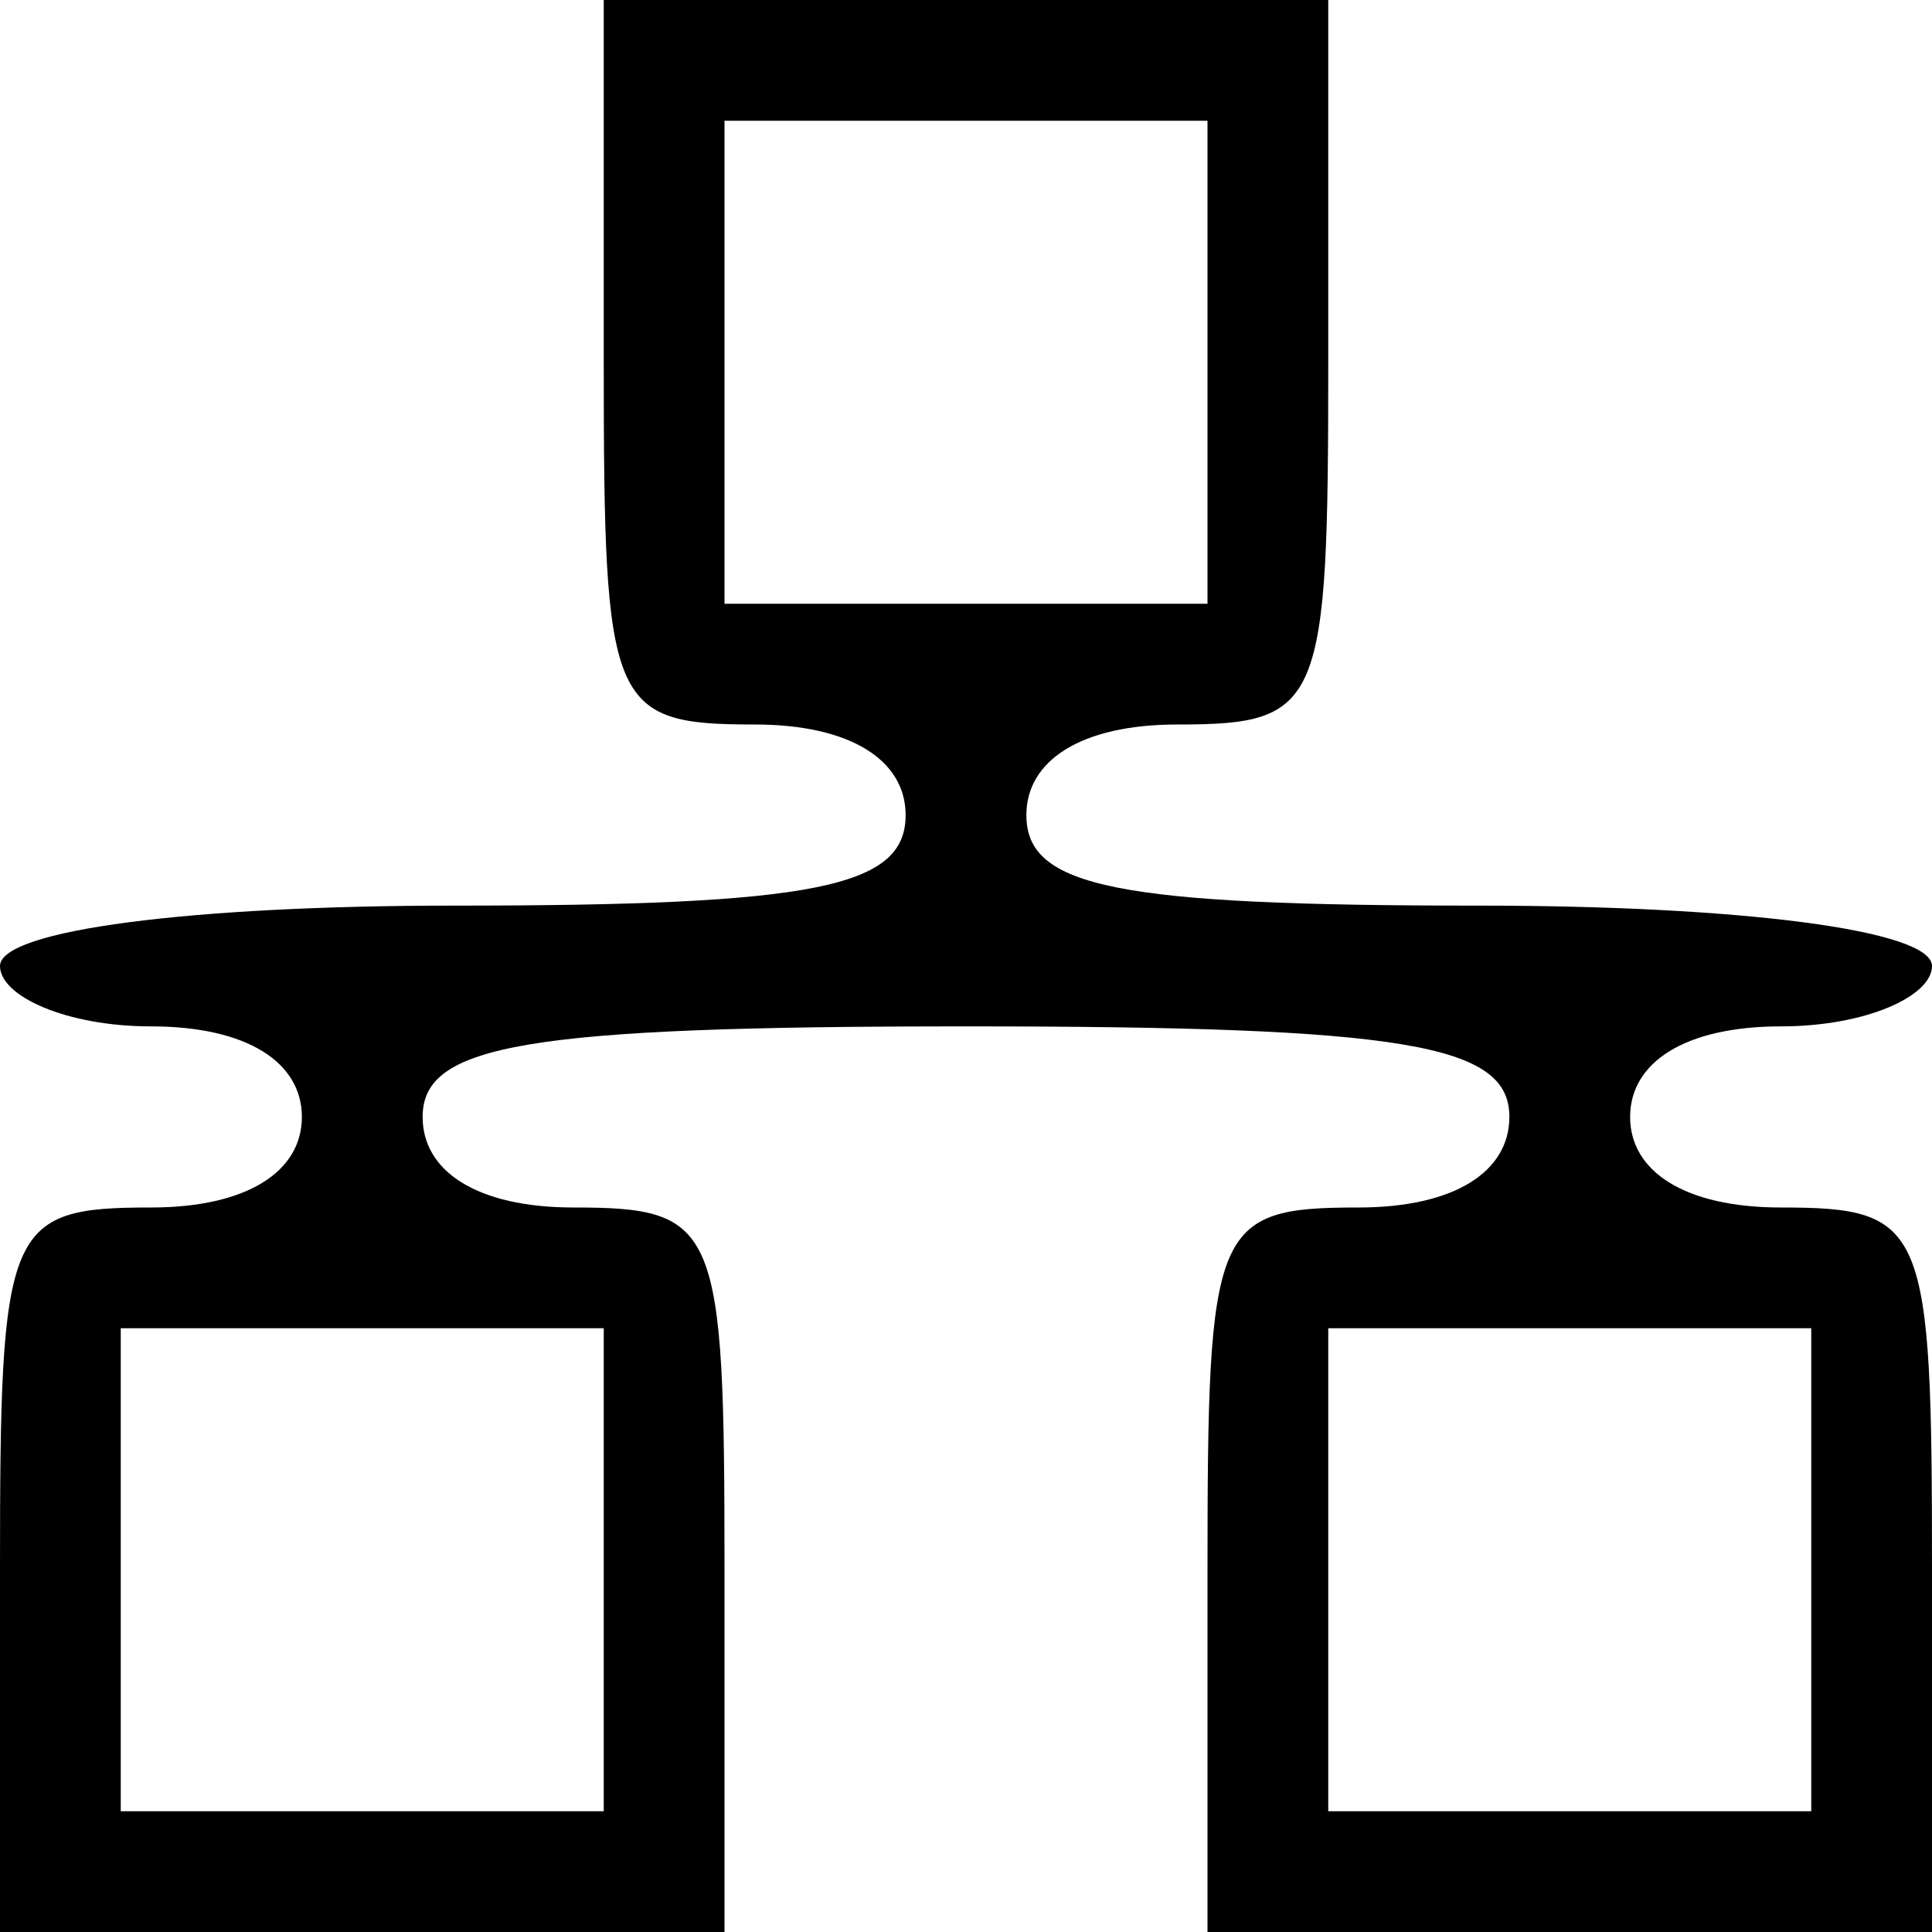
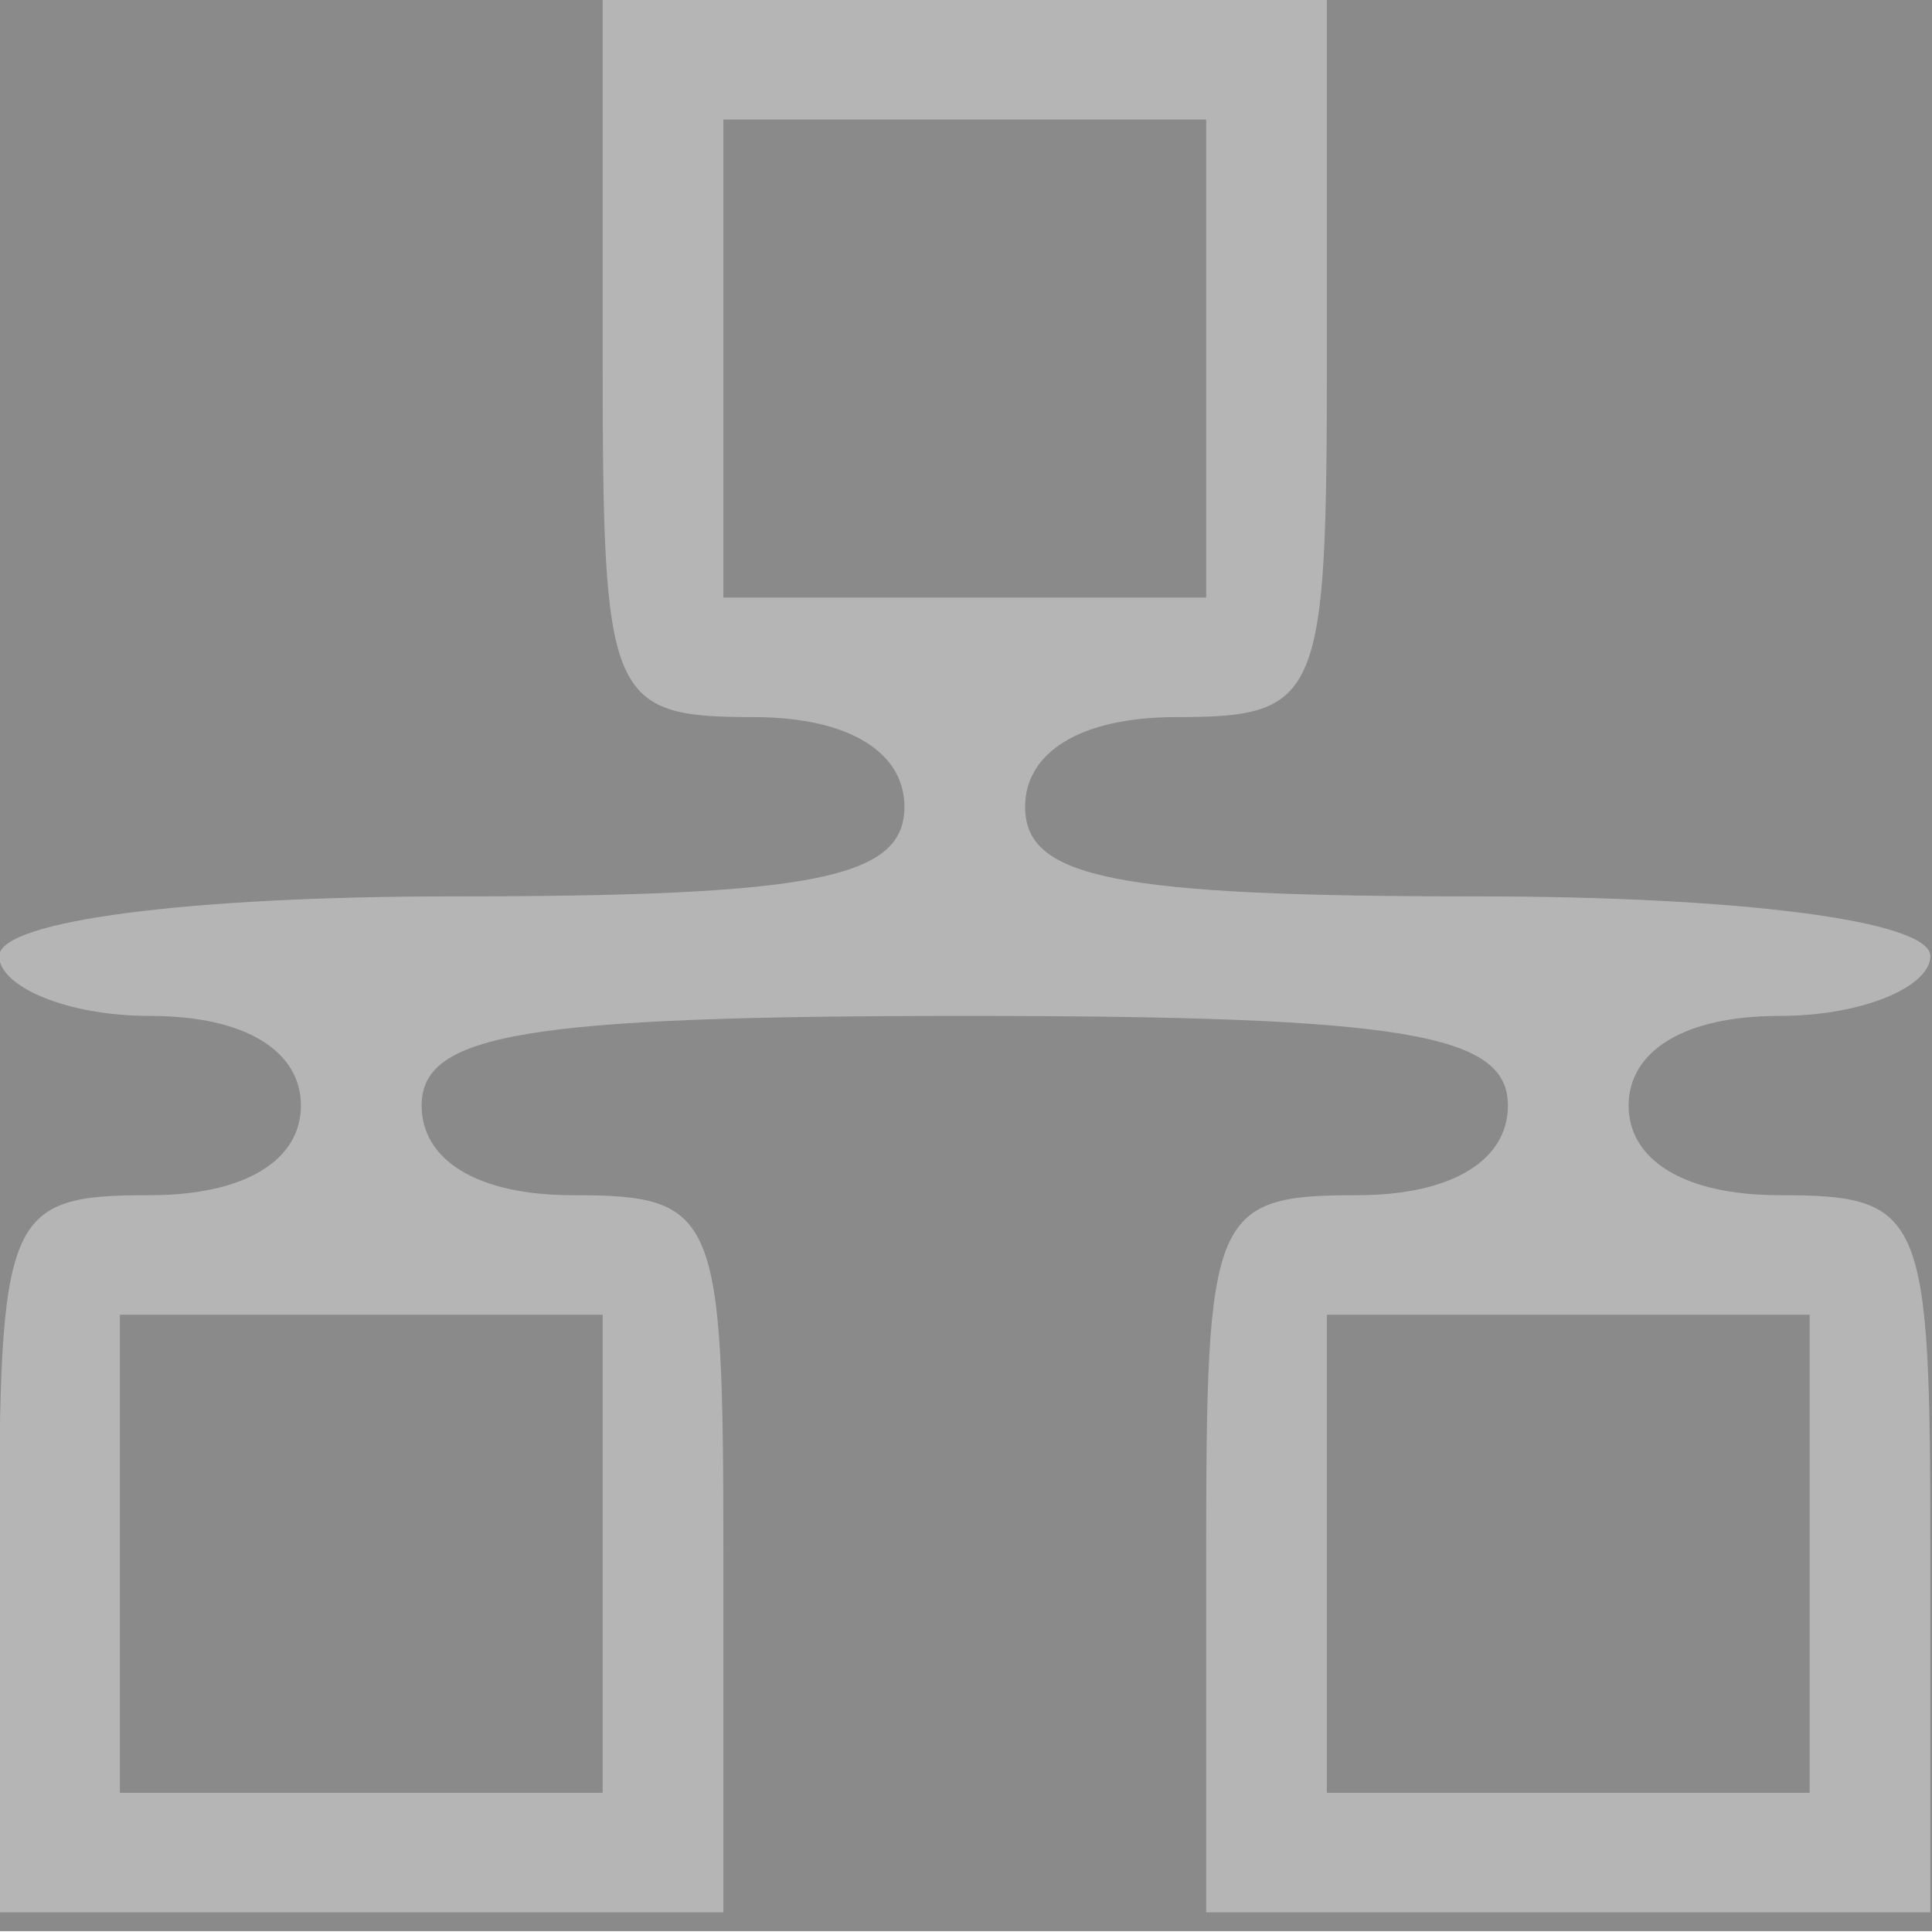
- <svg xmlns="http://www.w3.org/2000/svg" version="1.0" width="32pt" height="32pt" viewBox="0 0 32 32" preserveAspectRatio="xMidYMid meet">
-   <g transform="translate(0,32) scale(0.1,-0.1)" fill="#000000" stroke="none">
-     <path d="M100 260 c0 -57 1 -60 25 -60 16 0 25 -6 25 -15 0 -12 -15 -15 -75 -15 -43 0 -75 -4 -75 -10 0 -5 11 -10 25 -10 16 0 25 -6 25 -15 0 -9 -9 -15 -25 -15 -24 0 -25 -3 -25 -60 l0 -60 60 0 60 0 0 60 c0 57 -1 60 -25 60 -16 0 -25 6 -25 15 0 12 17 15 90 15 73 0 90 -3 90 -15 0 -9 -9 -15 -25 -15 -24 0 -25 -3 -25 -60 l0 -60 60 0 60 0 0 60 c0 57 -1 60 -25 60 -16 0 -25 6 -25 15 0 9 9 15 25 15 14 0 25 5 25 10 0 6 -32 10 -75 10 -60 0 -75 3 -75 15 0 9 9 15 25 15 24 0 25 3 25 60 l0 60 -60 0 -60 0 0 -60z m100 0 l0 -40 -40 0 -40 0 0 40 0 40 40 0 40 0 0 -40z m-100 -200 l0 -40 -40 0 -40 0 0 40 0 40 40 0 40 0 0 -40z m200 0 l0 -40 -40 0 -40 0 0 40 0 40 40 0 40 0 0 -40z" />
+ <svg xmlns="http://www.w3.org/2000/svg" version="1.0" width="64" height="64" viewBox="0 0 48 48" preserveAspectRatio="xMidYMid" id="svg205">
+   <defs id="defs209" />
+   <g id="layer1">
+     <rect style="opacity:1;fill:#8a8a8a;fill-opacity:1;stroke-width:4.046" id="rect6991" width="48.183" height="48" x="-0.163" y="-0.02" />
+     <g transform="matrix(0.1499363,0,0,-0.1484713,-0.02038209,47.51083)" fill="#000000" stroke="none" id="g203" style="fill:#b5b5b5;fill-opacity:1">
+       <path d="m 100,260 c 0,-57 1,-60 25,-60 16,0 25,-6 25,-15 0,-12 -15,-15 -75,-15 -43,0 -75,-4 -75,-10 0,-5 11,-10 25,-10 16,0 25,-6 25,-15 0,-9 -9,-15 -25,-15 C 1,120 0,117 0,60 V 0 h 60 60 v 60 c 0,57 -1,60 -25,60 -16,0 -25,6 -25,15 0,12 17,15 90,15 73,0 90,-3 90,-15 0,-9 -9,-15 -25,-15 -24,0 -25,-3 -25,-60 V 0 h 60 60 v 60 c 0,57 -1,60 -25,60 -16,0 -25,6 -25,15 0,9 9,15 25,15 14,0 25,5 25,10 0,6 -32,10 -75,10 -60,0 -75,3 -75,15 0,9 9,15 25,15 24,0 25,3 25,60 v 60 h -60 -60 z m 100,0 v -40 h -40 -40 v 40 40 h 40 40 z M 100,60 V 20 H 60 20 v 40 40 h 40 40 z m 200,0 V 20 h -40 -40 v 40 40 h 40 40 z" id="path201" style="fill:#b5b5b5;fill-opacity:1" />
+     </g>
  </g>
</svg>
